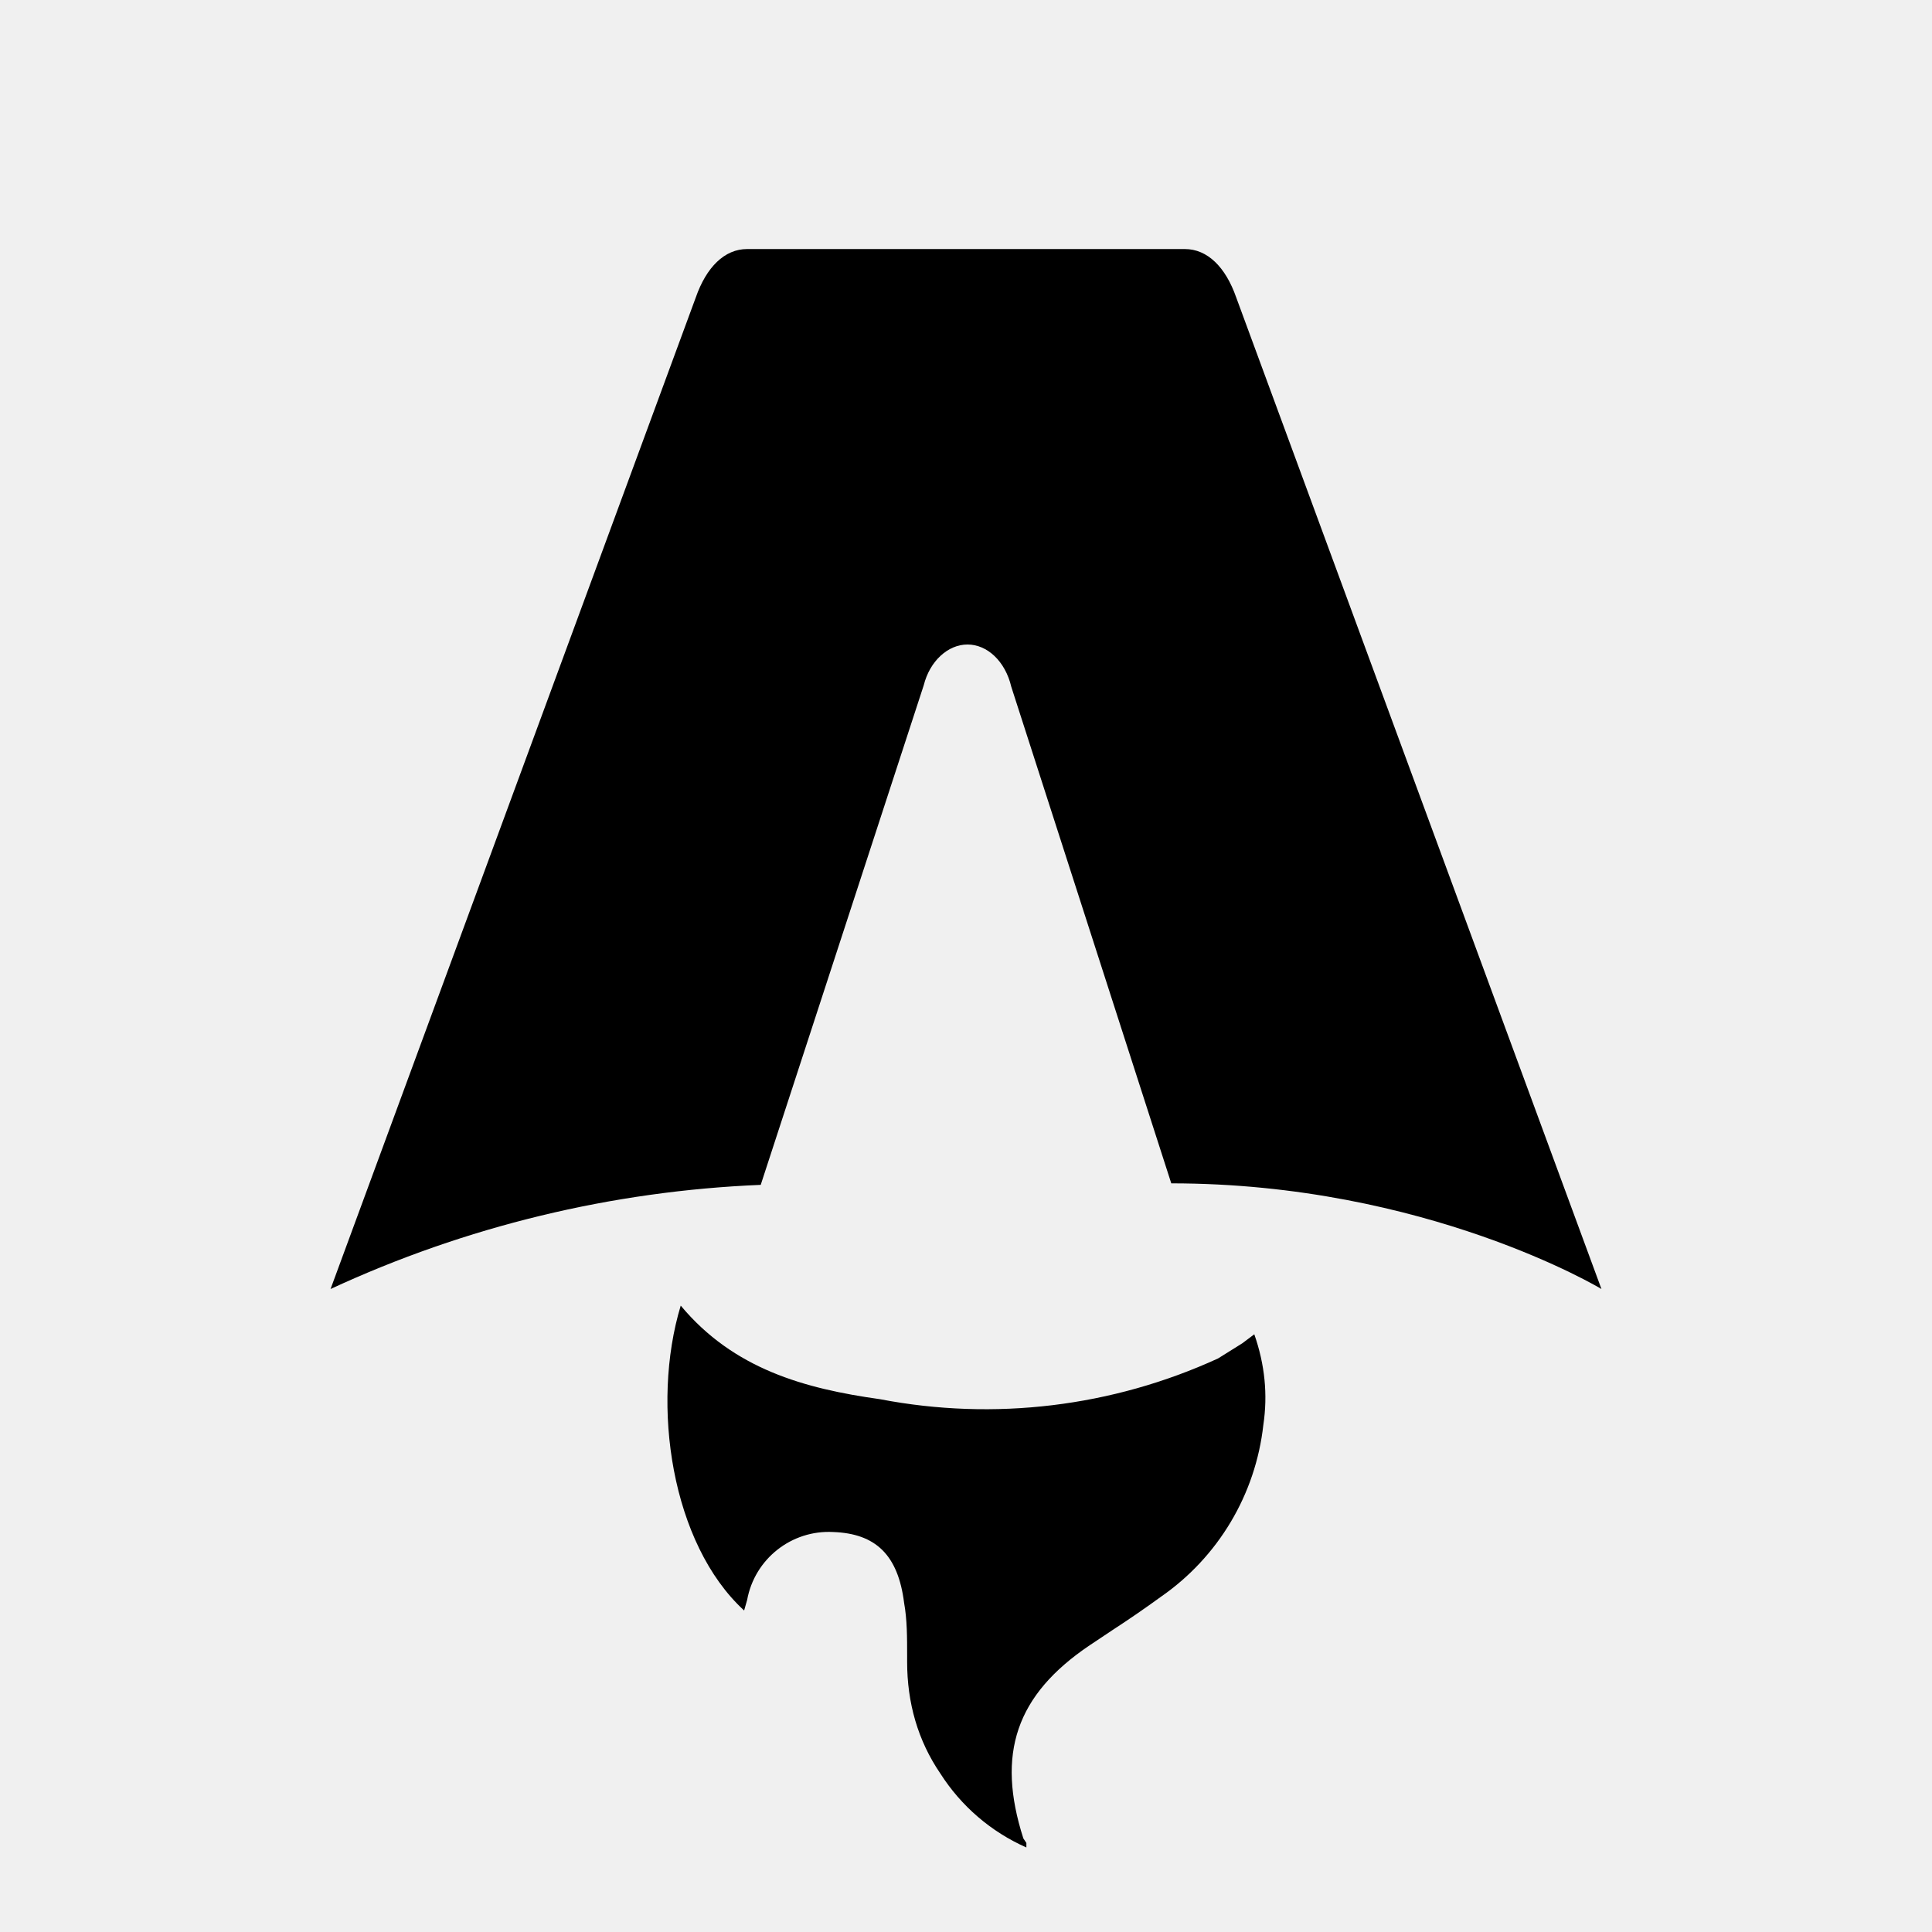
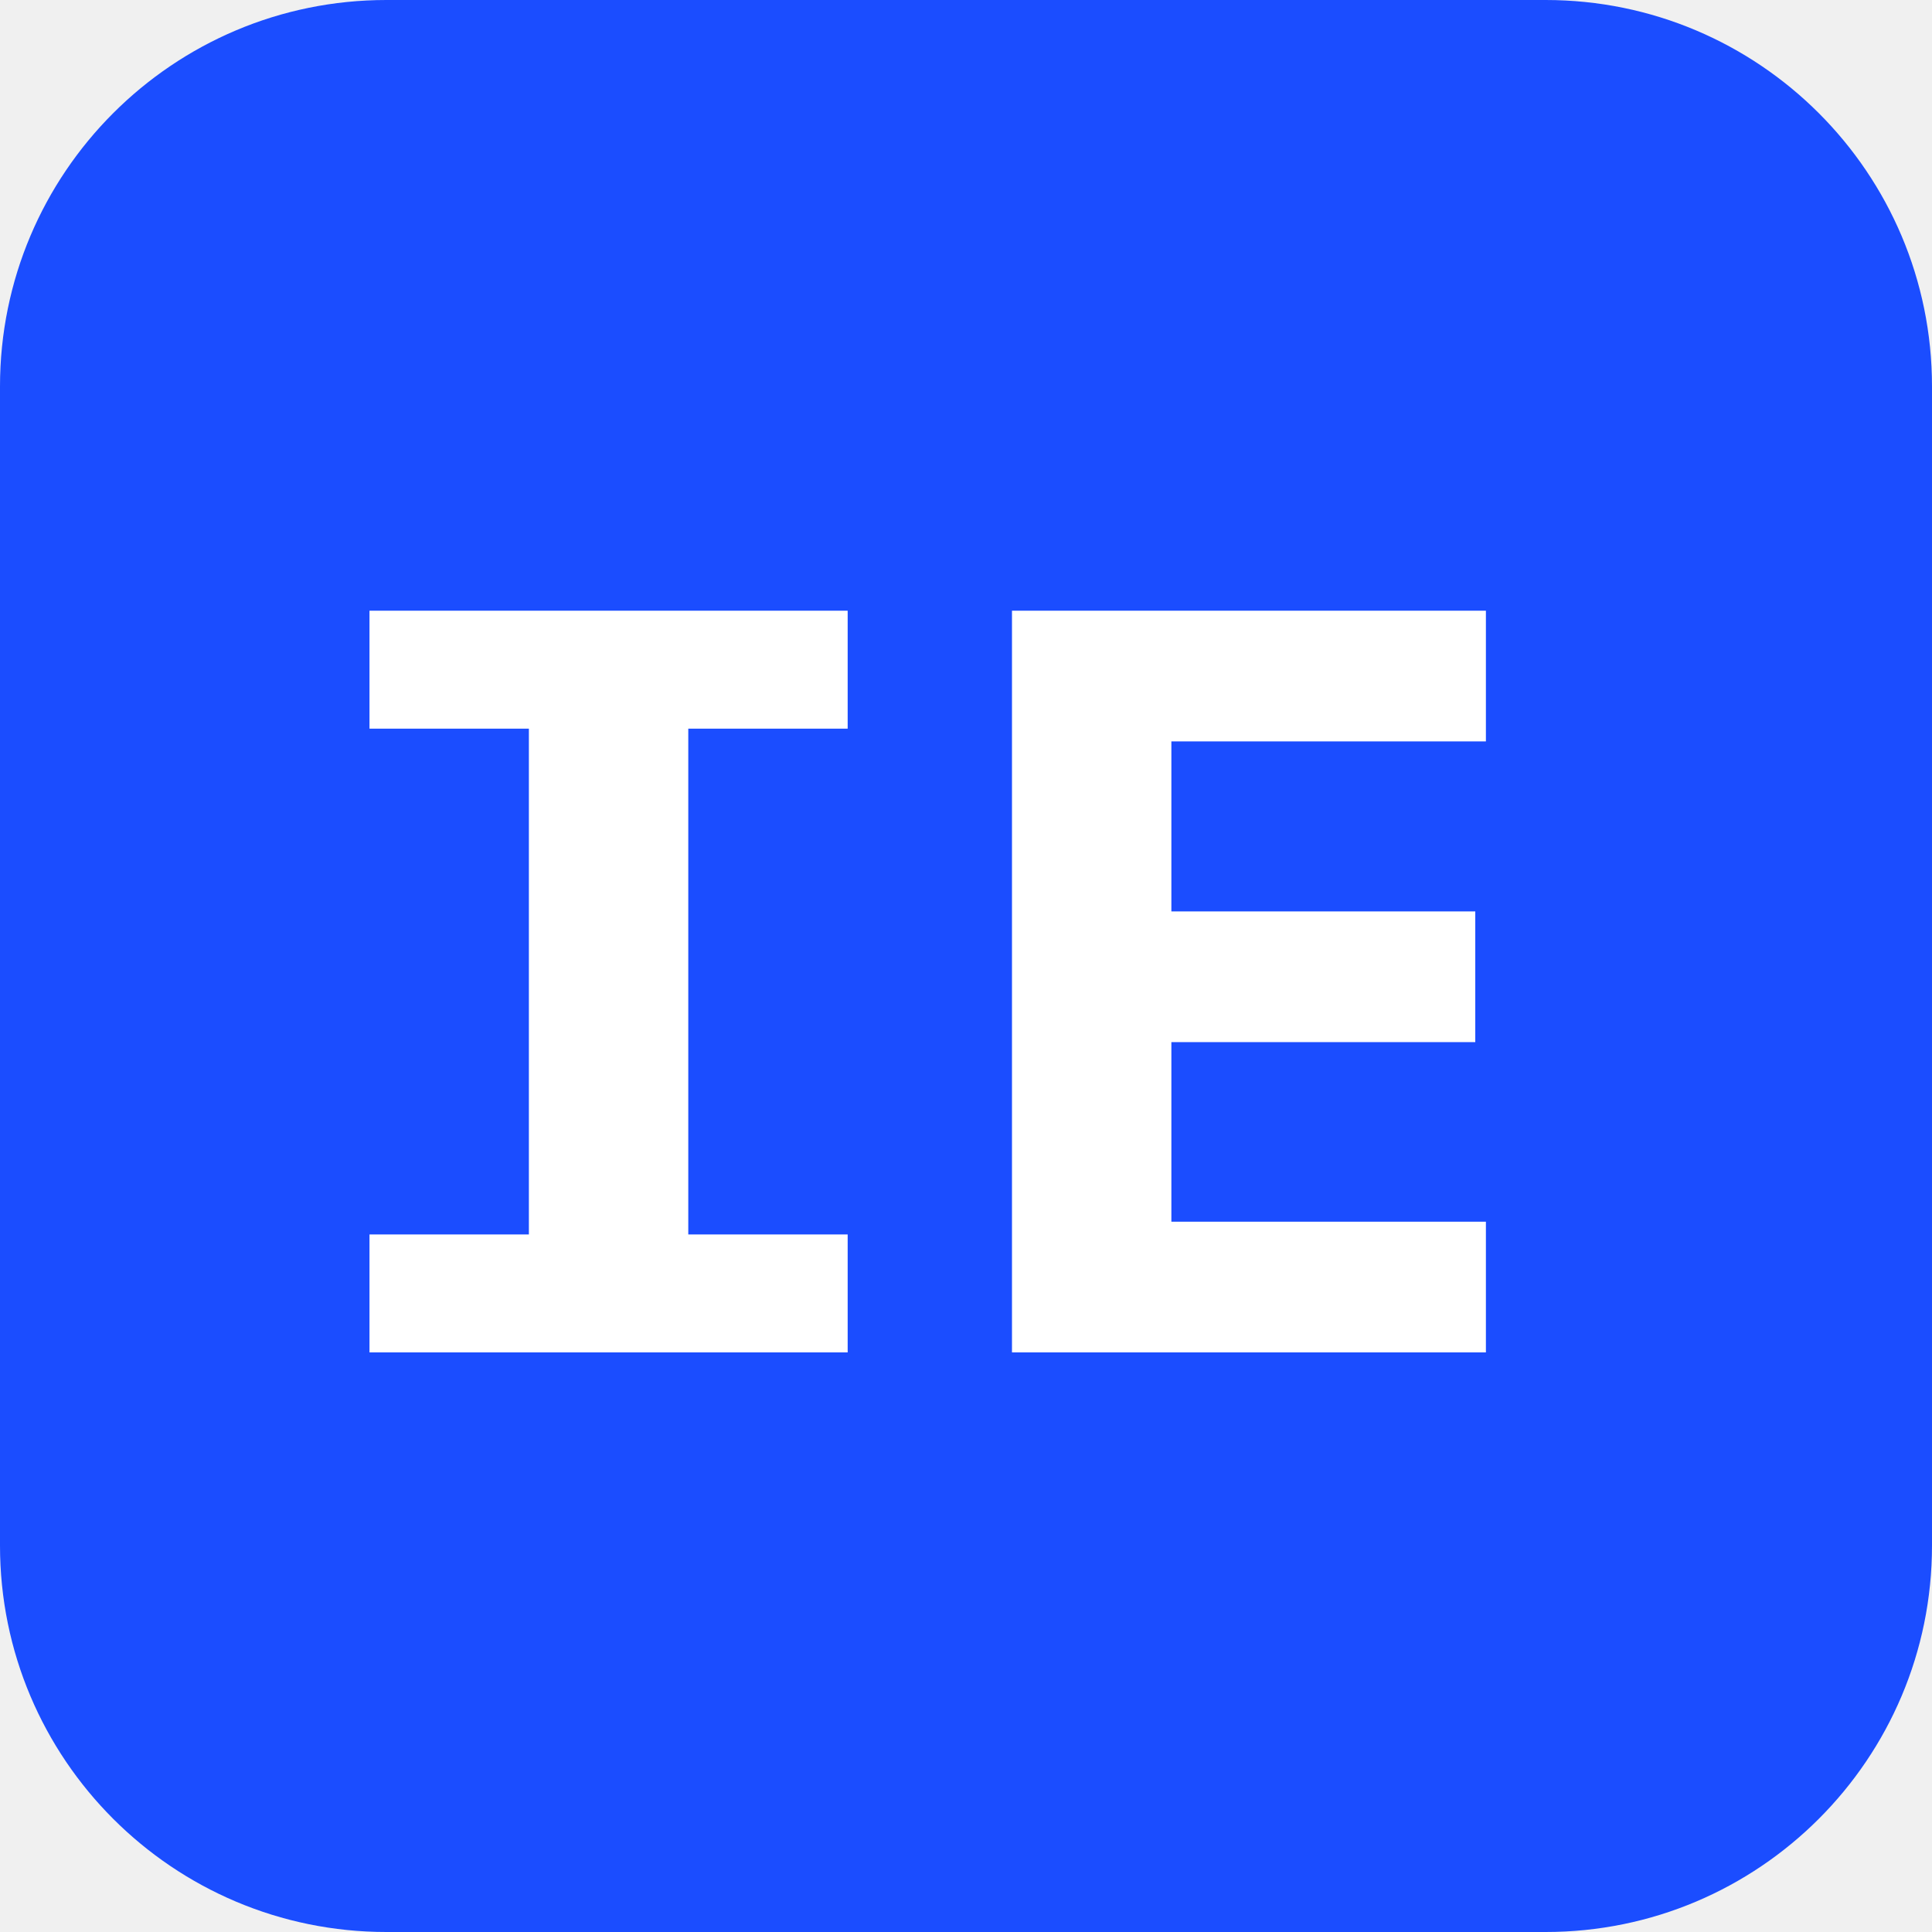
- <svg xmlns="http://www.w3.org/2000/svg" fill="none" viewBox="0 0 128 128">
-   <path d="M50.4 78.5a75.1 75.1 0 0 0-28.5 6.9l24.2-65.7c.7-2 1.9-3.2 3.4-3.2h29c1.5 0 2.7 1.2 3.4 3.2l24.2 65.7s-11.6-7-28.5-7L67 45.5c-.4-1.7-1.6-2.8-2.9-2.8-1.3 0-2.5 1.1-2.9 2.7L50.4 78.5Zm-1.1 28.2Zm-4.2-20.2c-2 6.6-.6 15.8 4.2 20.2a17.5 17.5 0 0 1 .2-.7 5.5 5.5 0 0 1 5.7-4.5c2.8.1 4.3 1.5 4.7 4.7.2 1.1.2 2.3.2 3.5v.4c0 2.7.7 5.2 2.2 7.4a13 13 0 0 0 5.7 4.9v-.3l-.2-.3c-1.8-5.6-.5-9.5 4.4-12.8l1.5-1a73 73 0 0 0 3.2-2.2 16 16 0 0 0 6.8-11.4c.3-2 .1-4-.6-6l-.8.6-1.6 1a37 37 0 0 1-22.4 2.7c-5-.7-9.7-2-13.2-6.2Z" />
-   <style>
-         path { fill: #000; }
-         @media (prefers-color-scheme: dark) {
-             path { fill: #FFF; }
-         }
-     </style>
+ <svg xmlns="http://www.w3.org/2000/svg" width="20" height="20" viewBox="0 0 20 20" fill="none">
+   <rect width="20" height="20" rx="4" fill="#1B4DFF" />
+   <path d="M3.825 14V12.779H5.475V7.543H3.825V6.322H8.775V7.543H7.125V12.779H8.775V14H3.825ZM10.476 14V6.322H15.382V7.675H12.126V9.435H15.272V10.788H12.126V12.647H15.382V14H10.476Z" fill="white" />
</svg>
